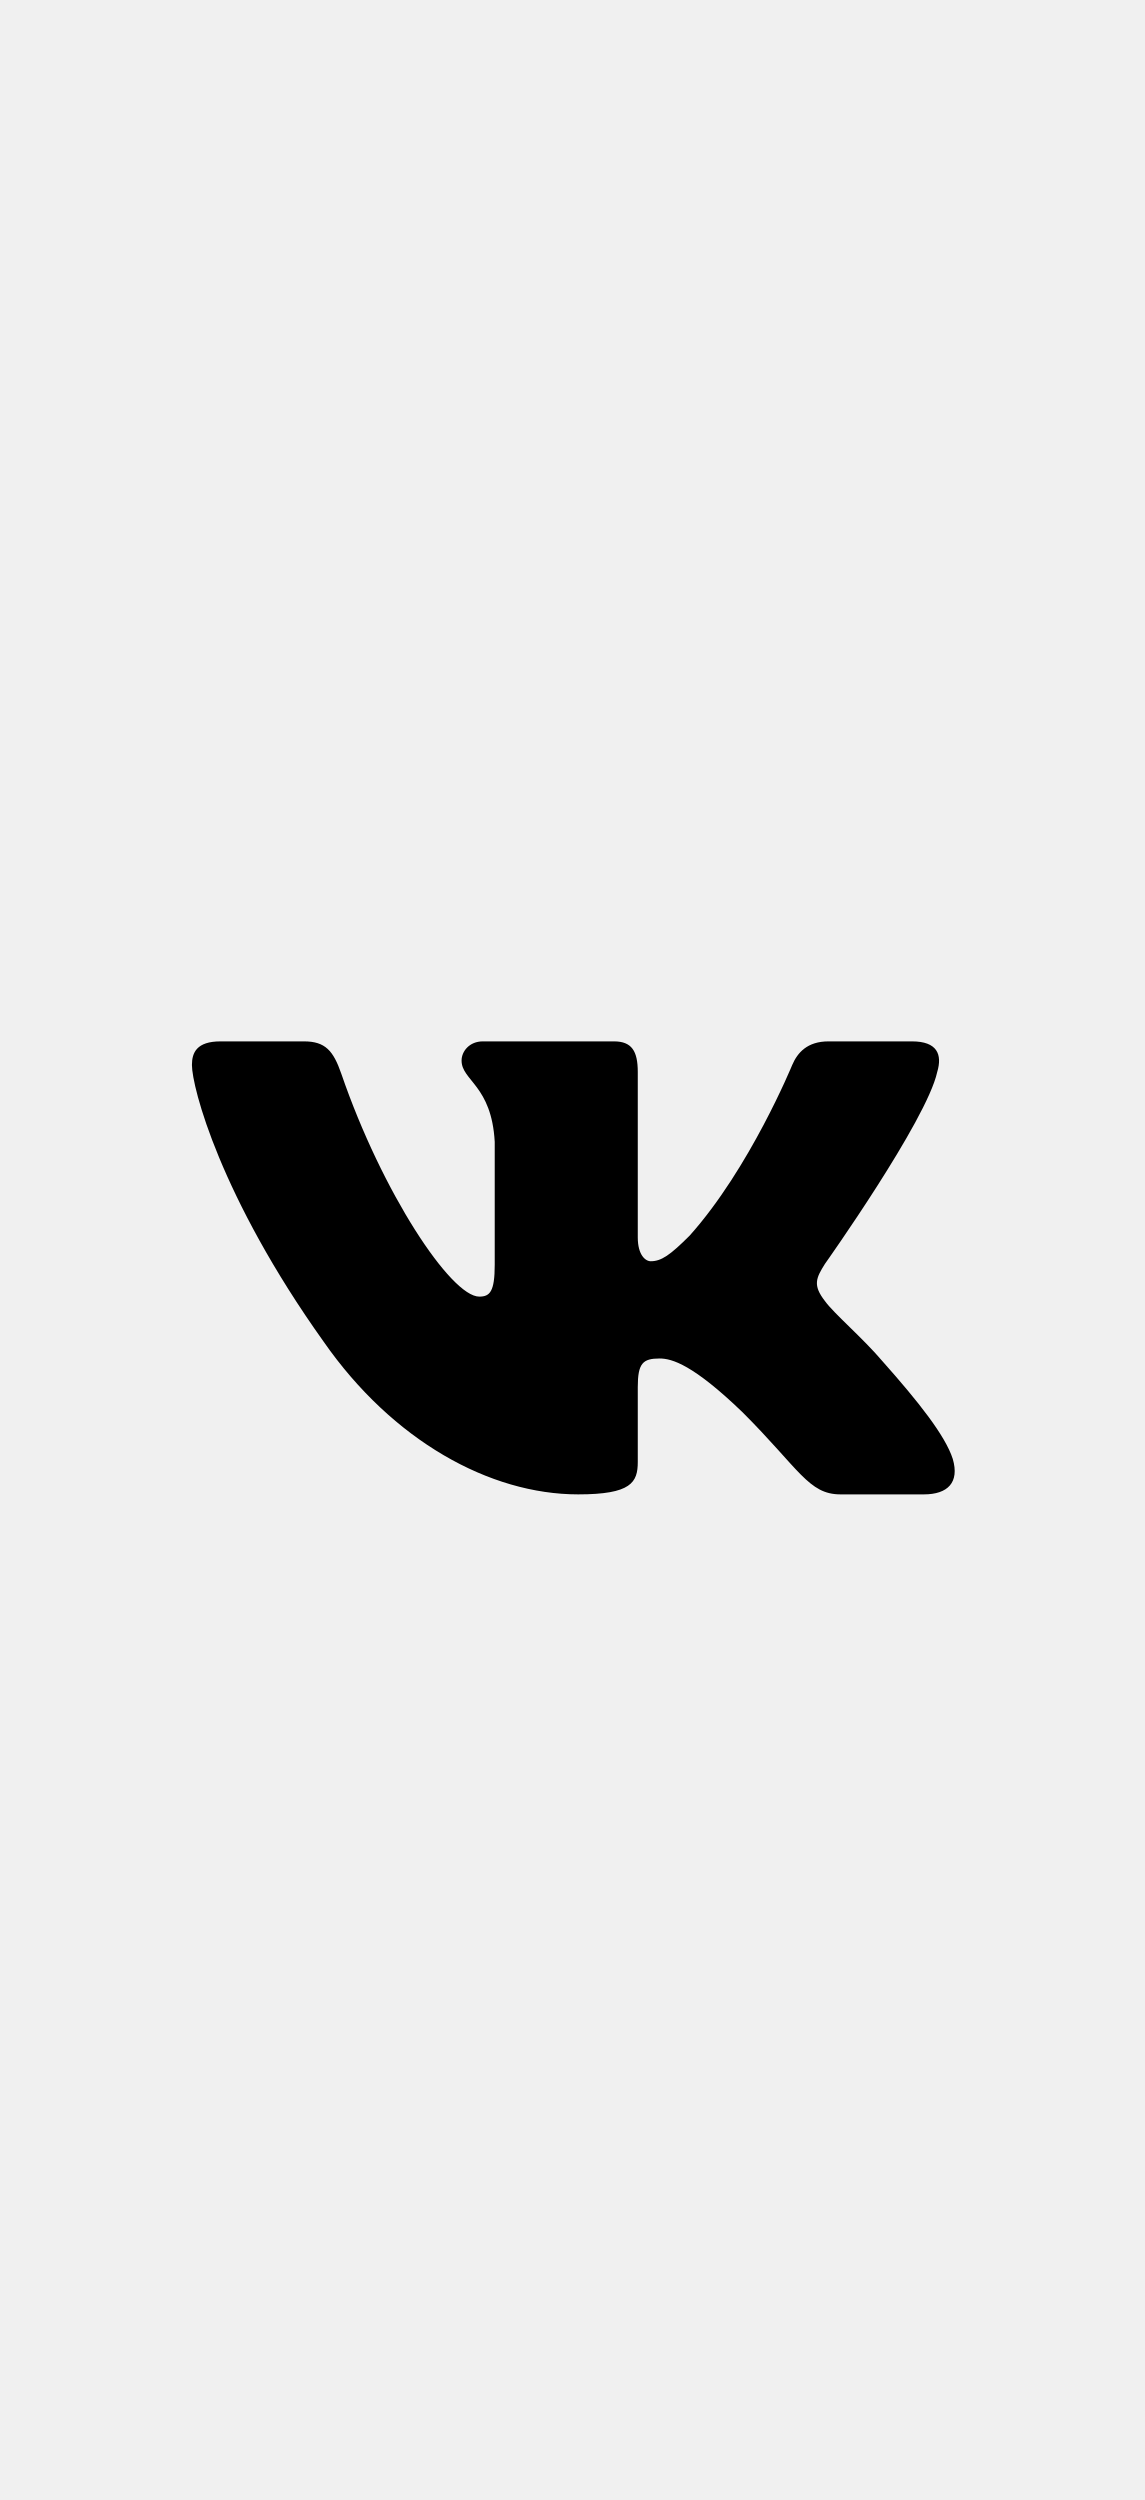
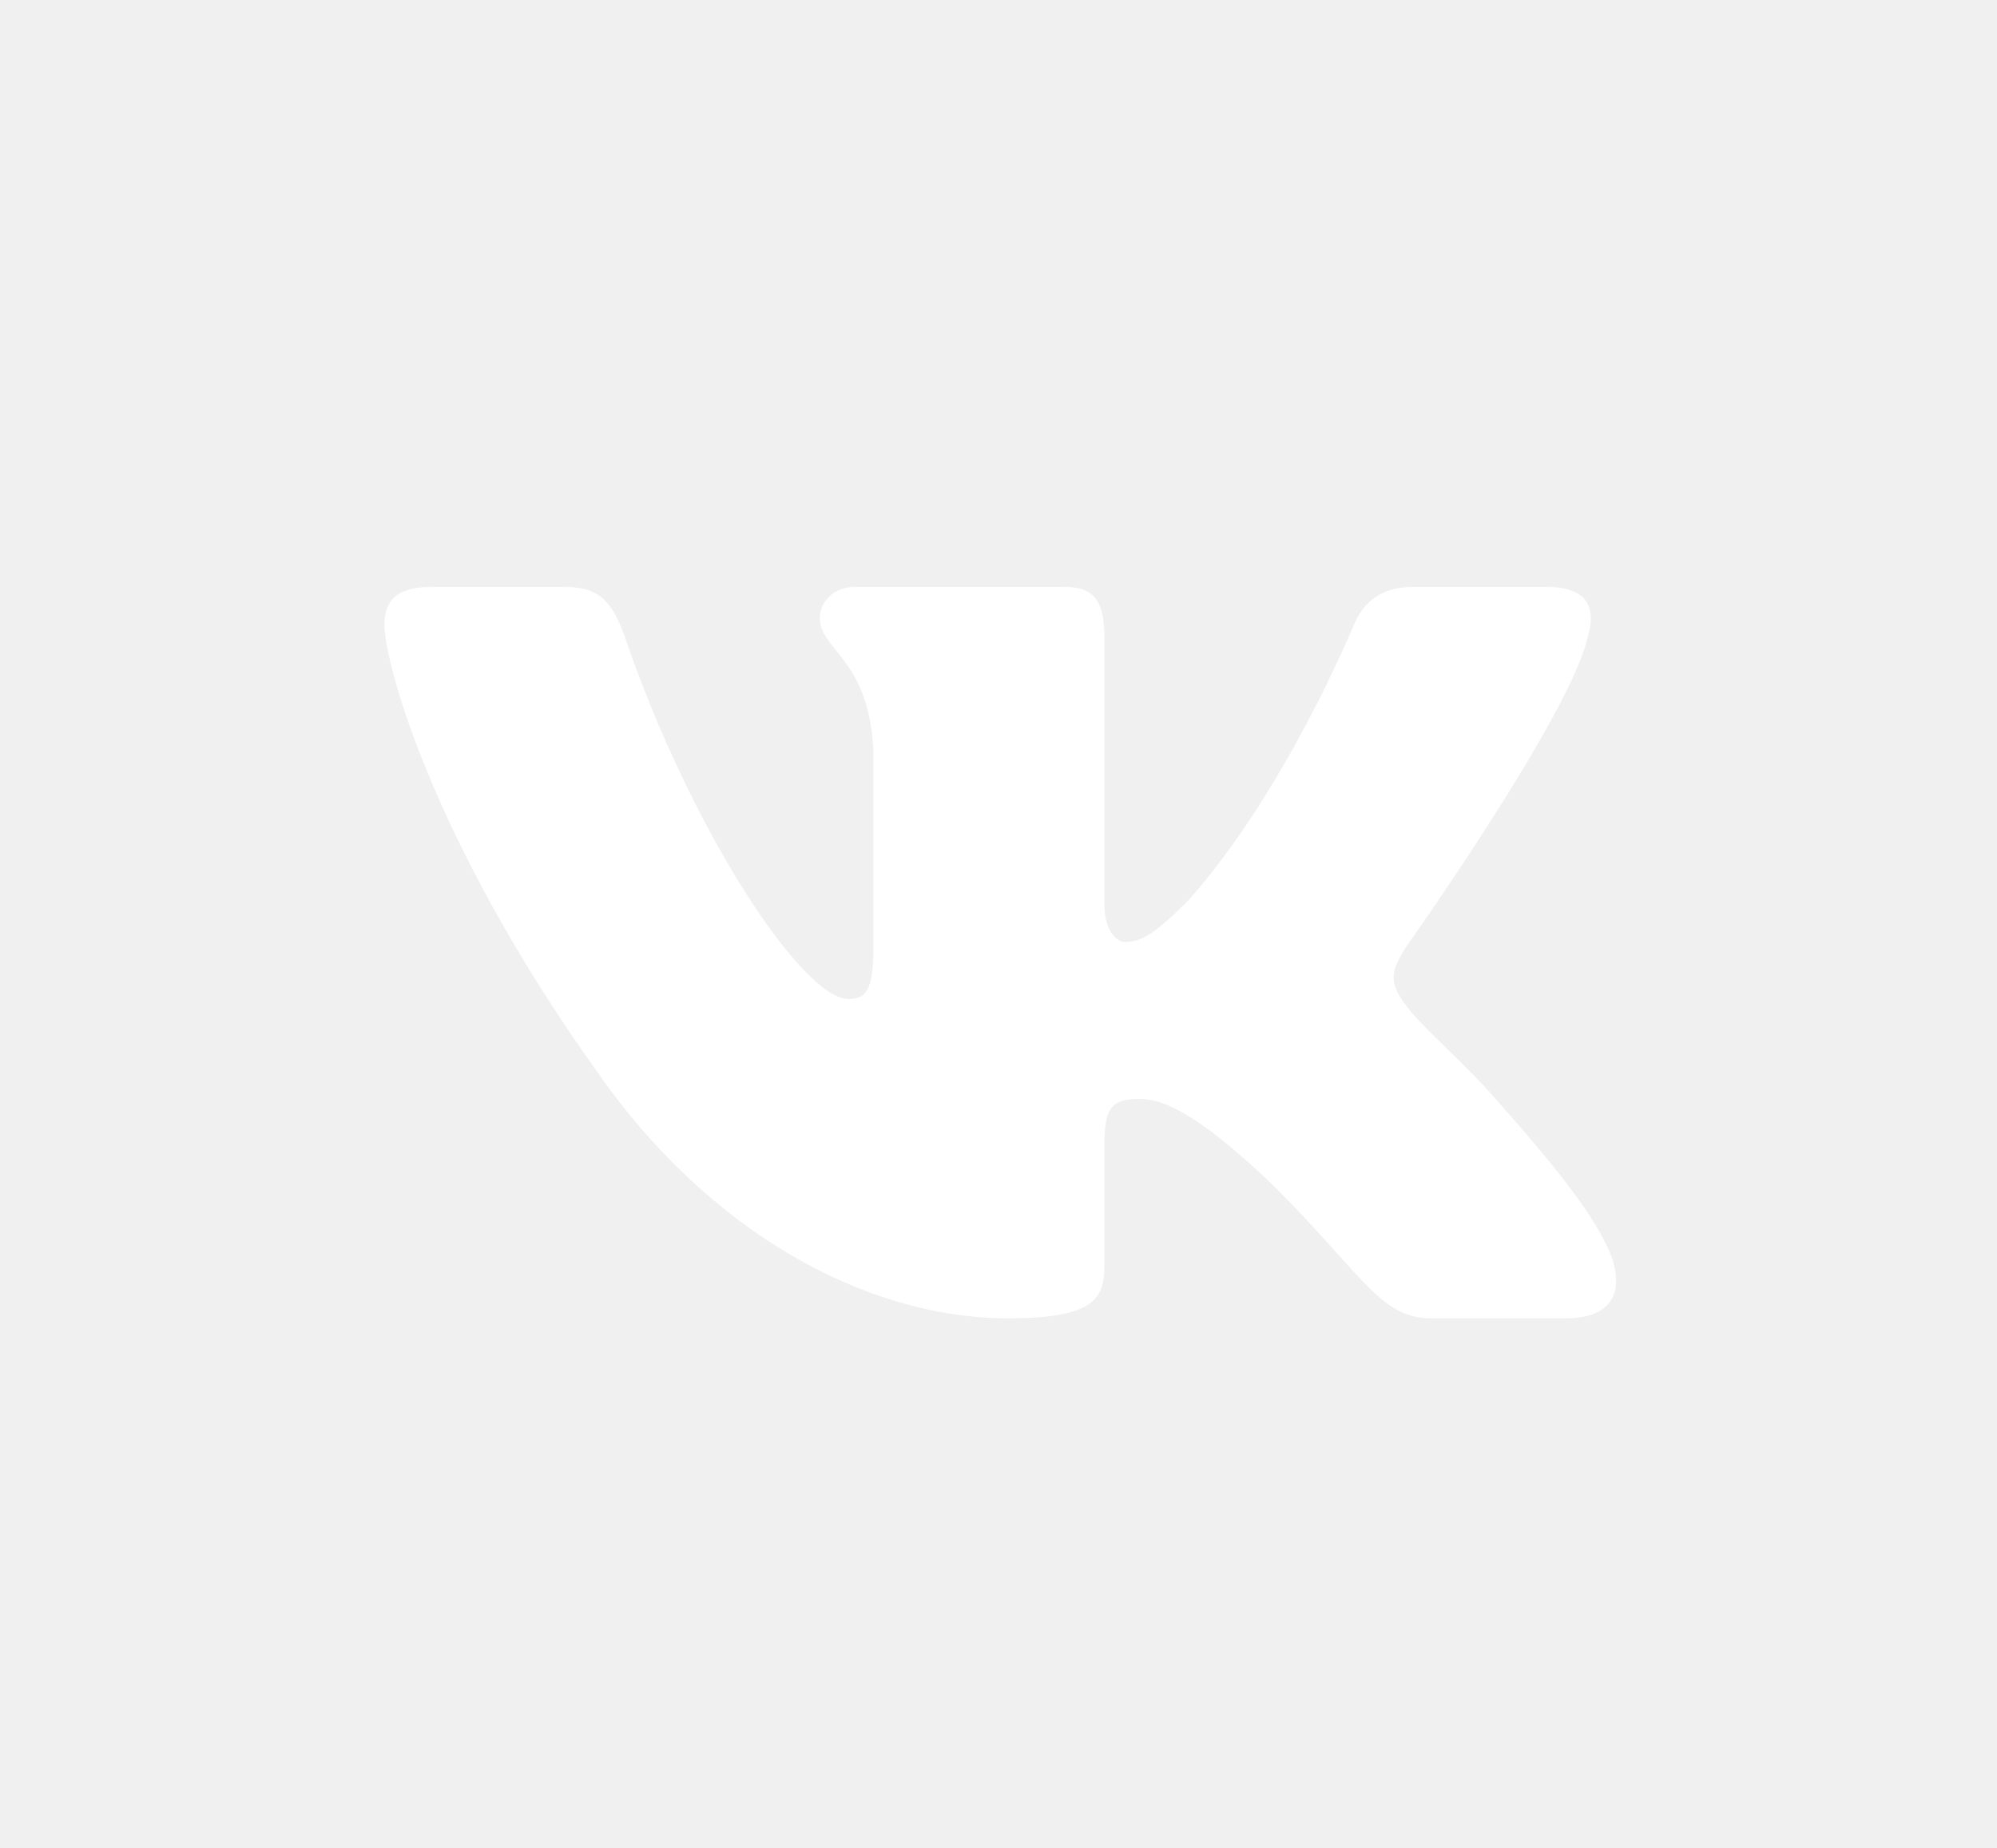
- <svg xmlns="http://www.w3.org/2000/svg" x="0px" y="0px" width="8.672px" height="18.944px" viewBox="0 0 192 192">
+ <svg xmlns="http://www.w3.org/2000/svg" x="0px" y="0px" width="67px" height="62px" viewBox="0 0 192 192">
  <g fill="none" fill-rule="evenodd">
-     <path fill="#000000" d="M157.234,66.146 C158.124,63.18 157.234,61 153,61 L139,61 C135.441,61 133.799,62.883 132.909,64.959 C132.909,64.959 125.79,82.313 115.704,93.585 C112.441,96.848 110.958,97.886 109.178,97.886 C108.288,97.886 107,96.848 107,93.882 L107,66.146 C107,62.586 105.967,61 103,61 L81,61 C78.776,61 77.438,62.652 77.438,64.218 C77.438,67.593 82.48,68.371 83,77.863 L83,98.48 C83,103 82.184,103.82 80.404,103.82 C75.658,103.82 64.113,86.388 57.266,66.443 C55.924,62.566 54.578,61 51,61 L37,61 C33,61 32.2,62.883 32.2,64.959 C32.2,68.668 36.947,87.059 54.3,111.384 C65.869,127.995 82.168,137 97,137 C105.899,137 107,135 107,131.555 L107,119 C107,115 107.843,114.202 110.661,114.202 C112.738,114.202 116.297,115.24 124.604,123.249 C134.096,132.742 135.661,137 141,137 L155,137 C159,137 161,135 159.846,131.053 C158.584,127.119 154.052,121.412 148.038,114.647 C144.775,110.79 139.88,106.638 138.397,104.561 C136.321,101.891 136.914,100.704 138.397,98.332 C138.397,98.332 155.454,74.304 157.234,66.146 Z" />
+     <path fill="#ffffff" d="M157.234,66.146 C158.124,63.18 157.234,61 153,61 L139,61 C135.441,61 133.799,62.883 132.909,64.959 C132.909,64.959 125.79,82.313 115.704,93.585 C112.441,96.848 110.958,97.886 109.178,97.886 C108.288,97.886 107,96.848 107,93.882 L107,66.146 C107,62.586 105.967,61 103,61 L81,61 C78.776,61 77.438,62.652 77.438,64.218 C77.438,67.593 82.48,68.371 83,77.863 L83,98.48 C83,103 82.184,103.82 80.404,103.82 C75.658,103.82 64.113,86.388 57.266,66.443 C55.924,62.566 54.578,61 51,61 L37,61 C33,61 32.2,62.883 32.2,64.959 C32.2,68.668 36.947,87.059 54.3,111.384 C65.869,127.995 82.168,137 97,137 C105.899,137 107,135 107,131.555 L107,119 C107,115 107.843,114.202 110.661,114.202 C112.738,114.202 116.297,115.24 124.604,123.249 C134.096,132.742 135.661,137 141,137 L155,137 C159,137 161,135 159.846,131.053 C158.584,127.119 154.052,121.412 148.038,114.647 C144.775,110.79 139.88,106.638 138.397,104.561 C136.321,101.891 136.914,100.704 138.397,98.332 C138.397,98.332 155.454,74.304 157.234,66.146 Z" />
  </g>
</svg>
